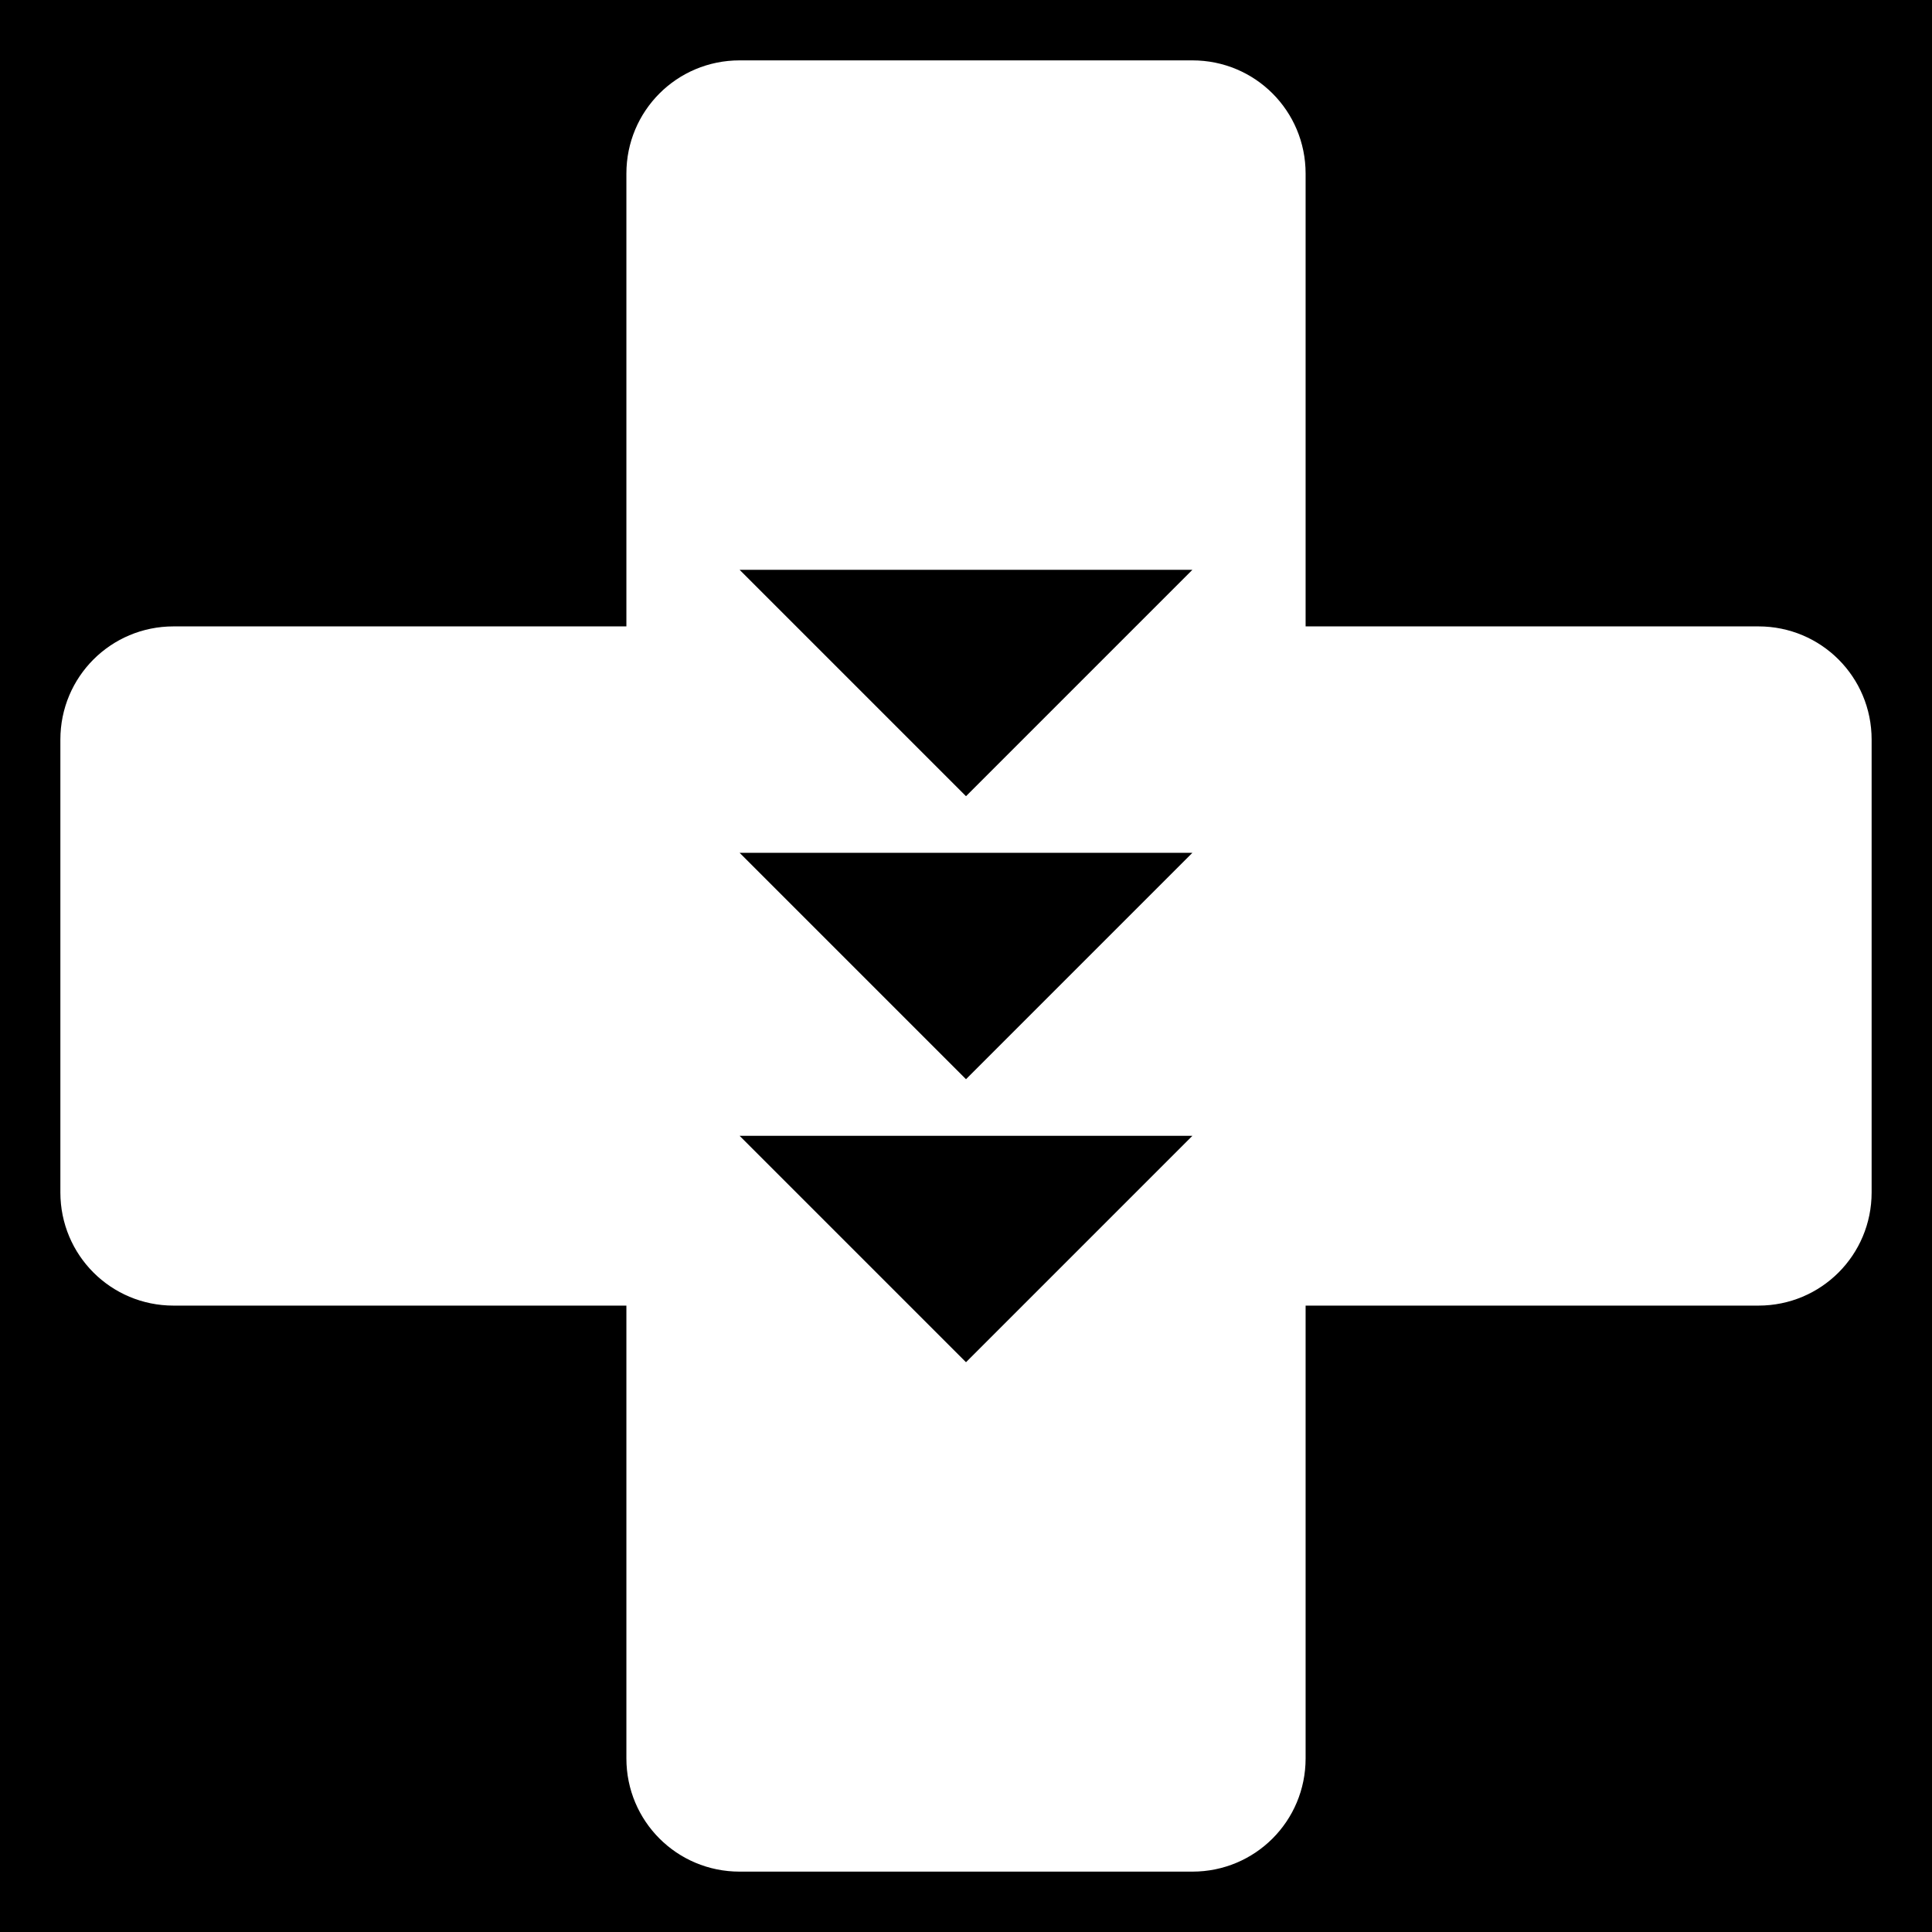
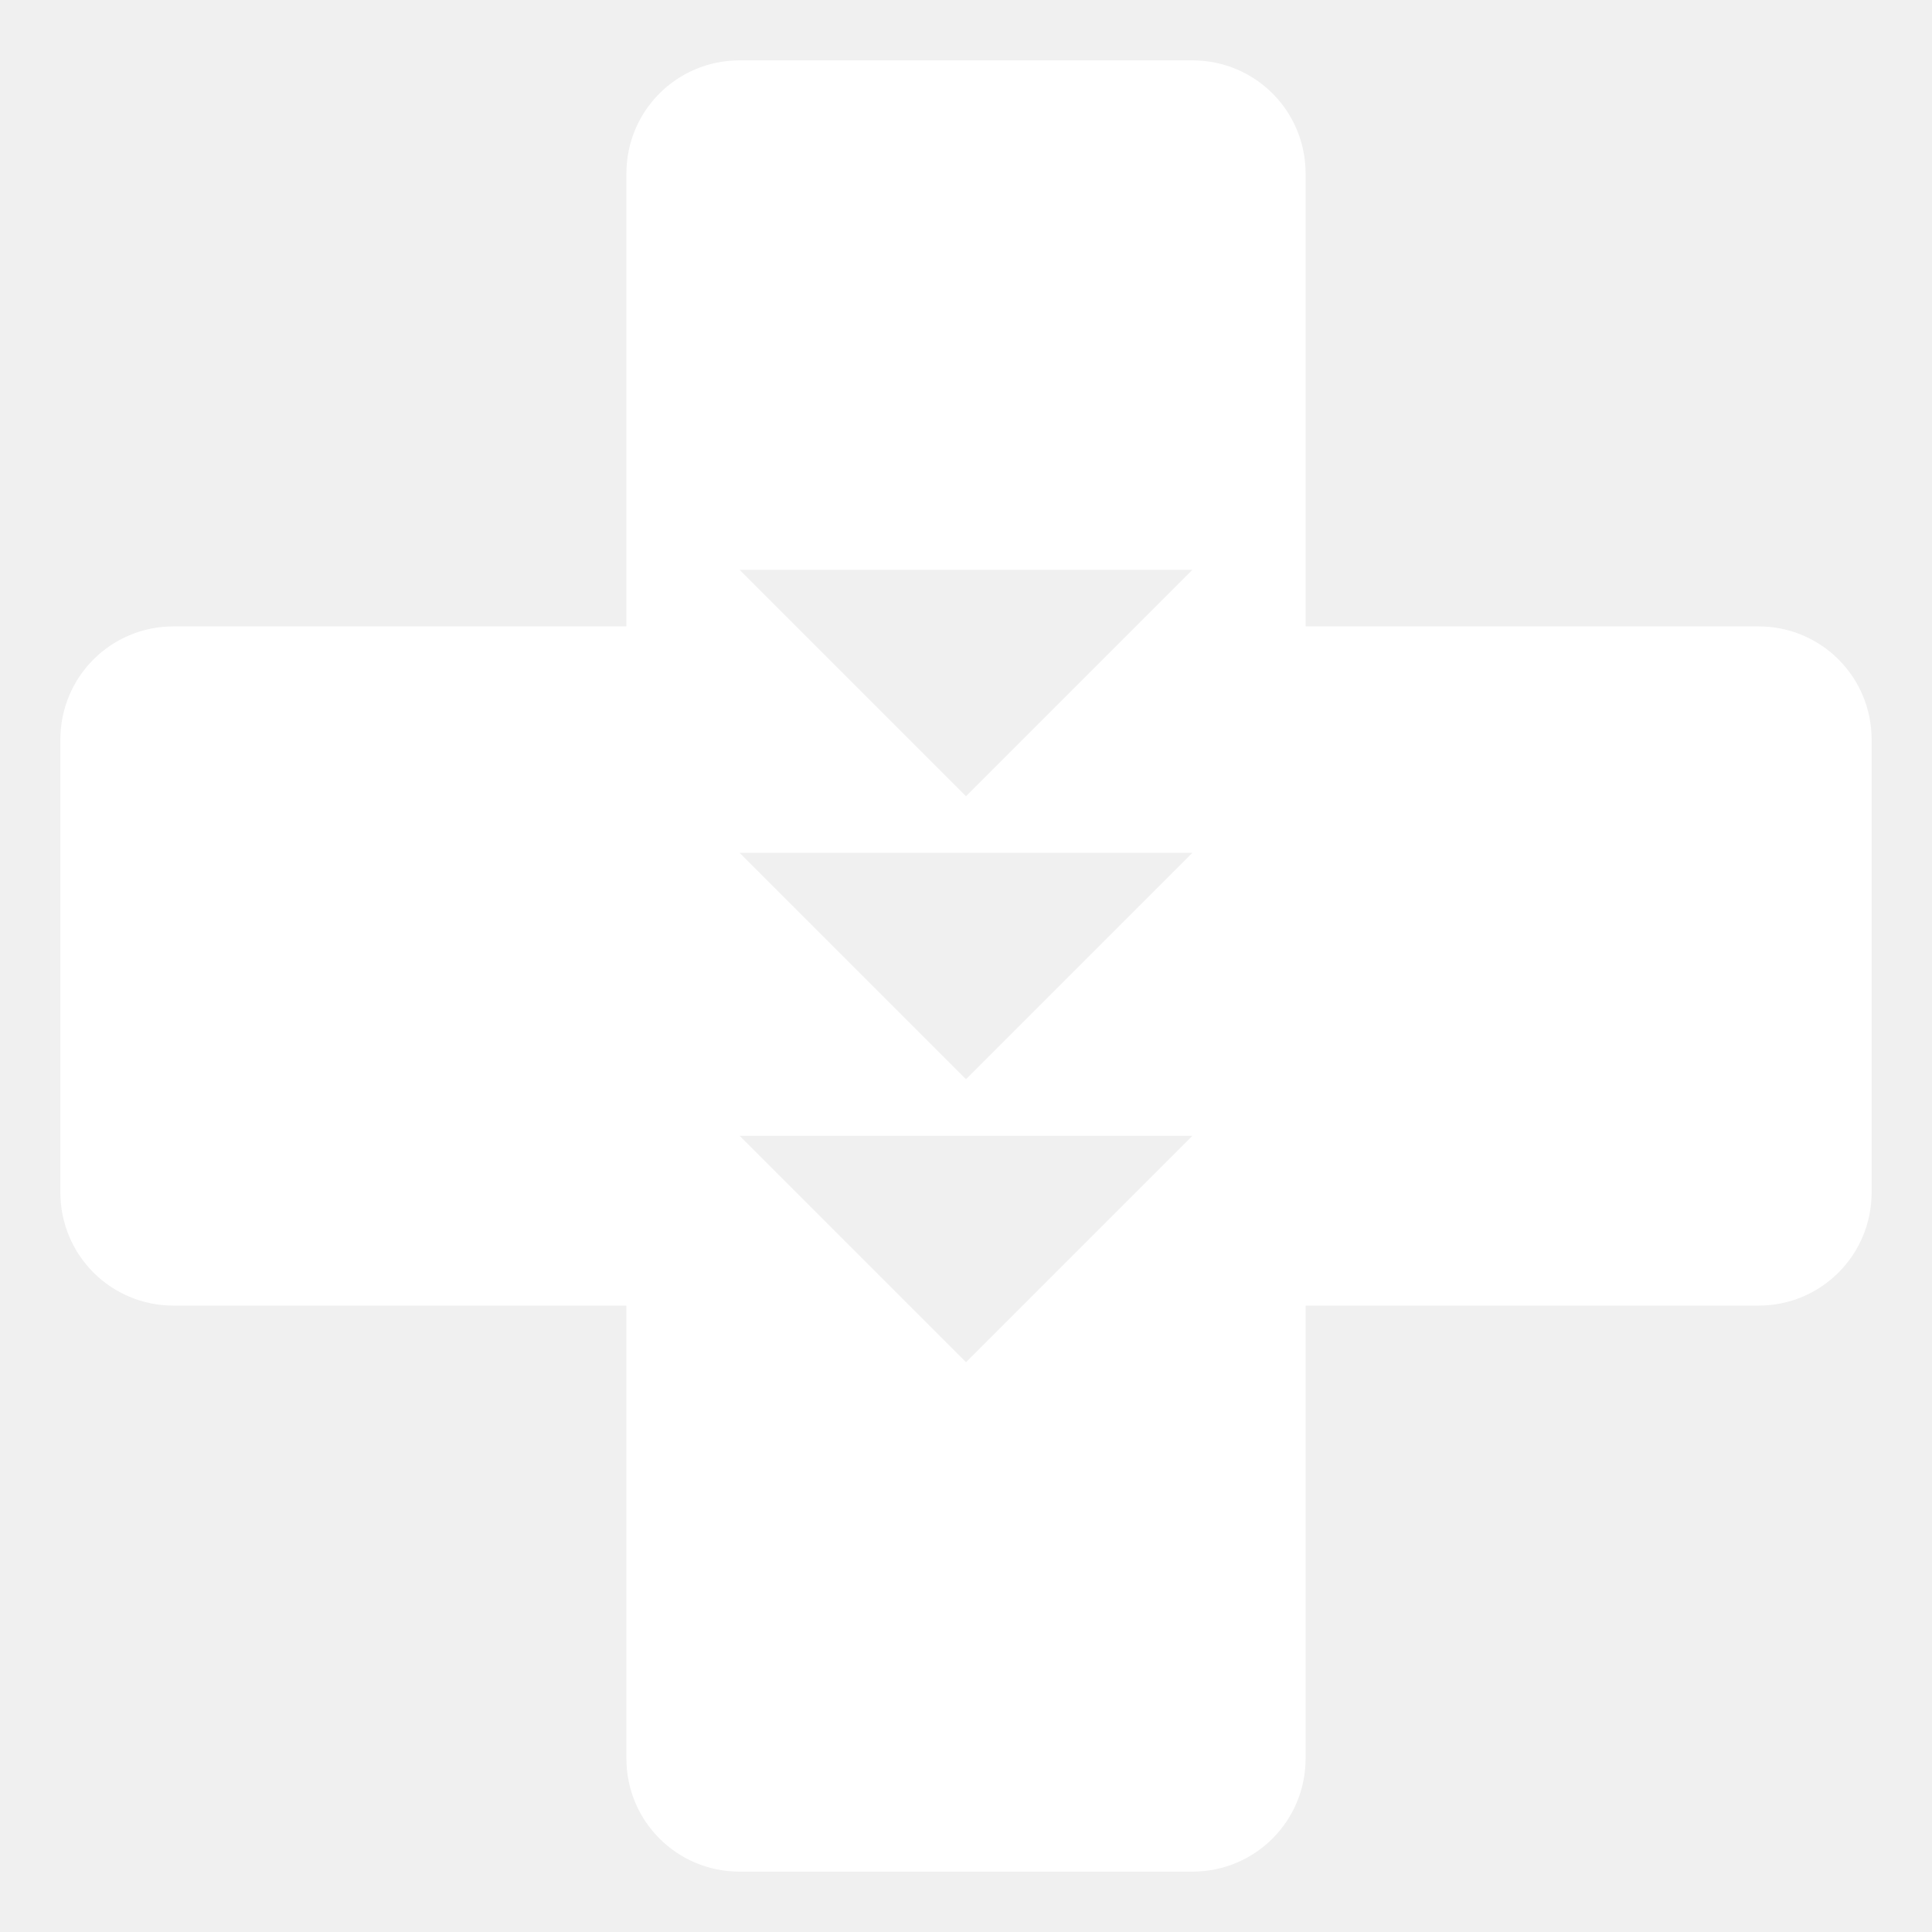
<svg xmlns="http://www.w3.org/2000/svg" style="height: 512px; width: 512px;" viewBox="0 0 512 512">
-   <path d="M0 0h512v512H0z" fill="#000" fill-opacity="1" />
  <g class="" style="" transform="translate(0,0)">
    <path d="M196 16c-16.62 0-30 13.38-30 30v120H46c-16.62 0-30 13.38-30 30v120c0 16.62 13.38 30 30 30h120v120c0 16.62 13.38 30 30 30h120c16.62 0 30-13.38 30-30V346h120c16.62 0 30-13.38 30-30V196c0-16.62-13.38-30-30-30H346V46c0-16.62-13.38-30-30-30zm0 135h120l-60 60zm0 75h120l-60 60zm0 75h120l-60 60z" fill="#fff" fill-opacity="1" />
  </g>
</svg>
